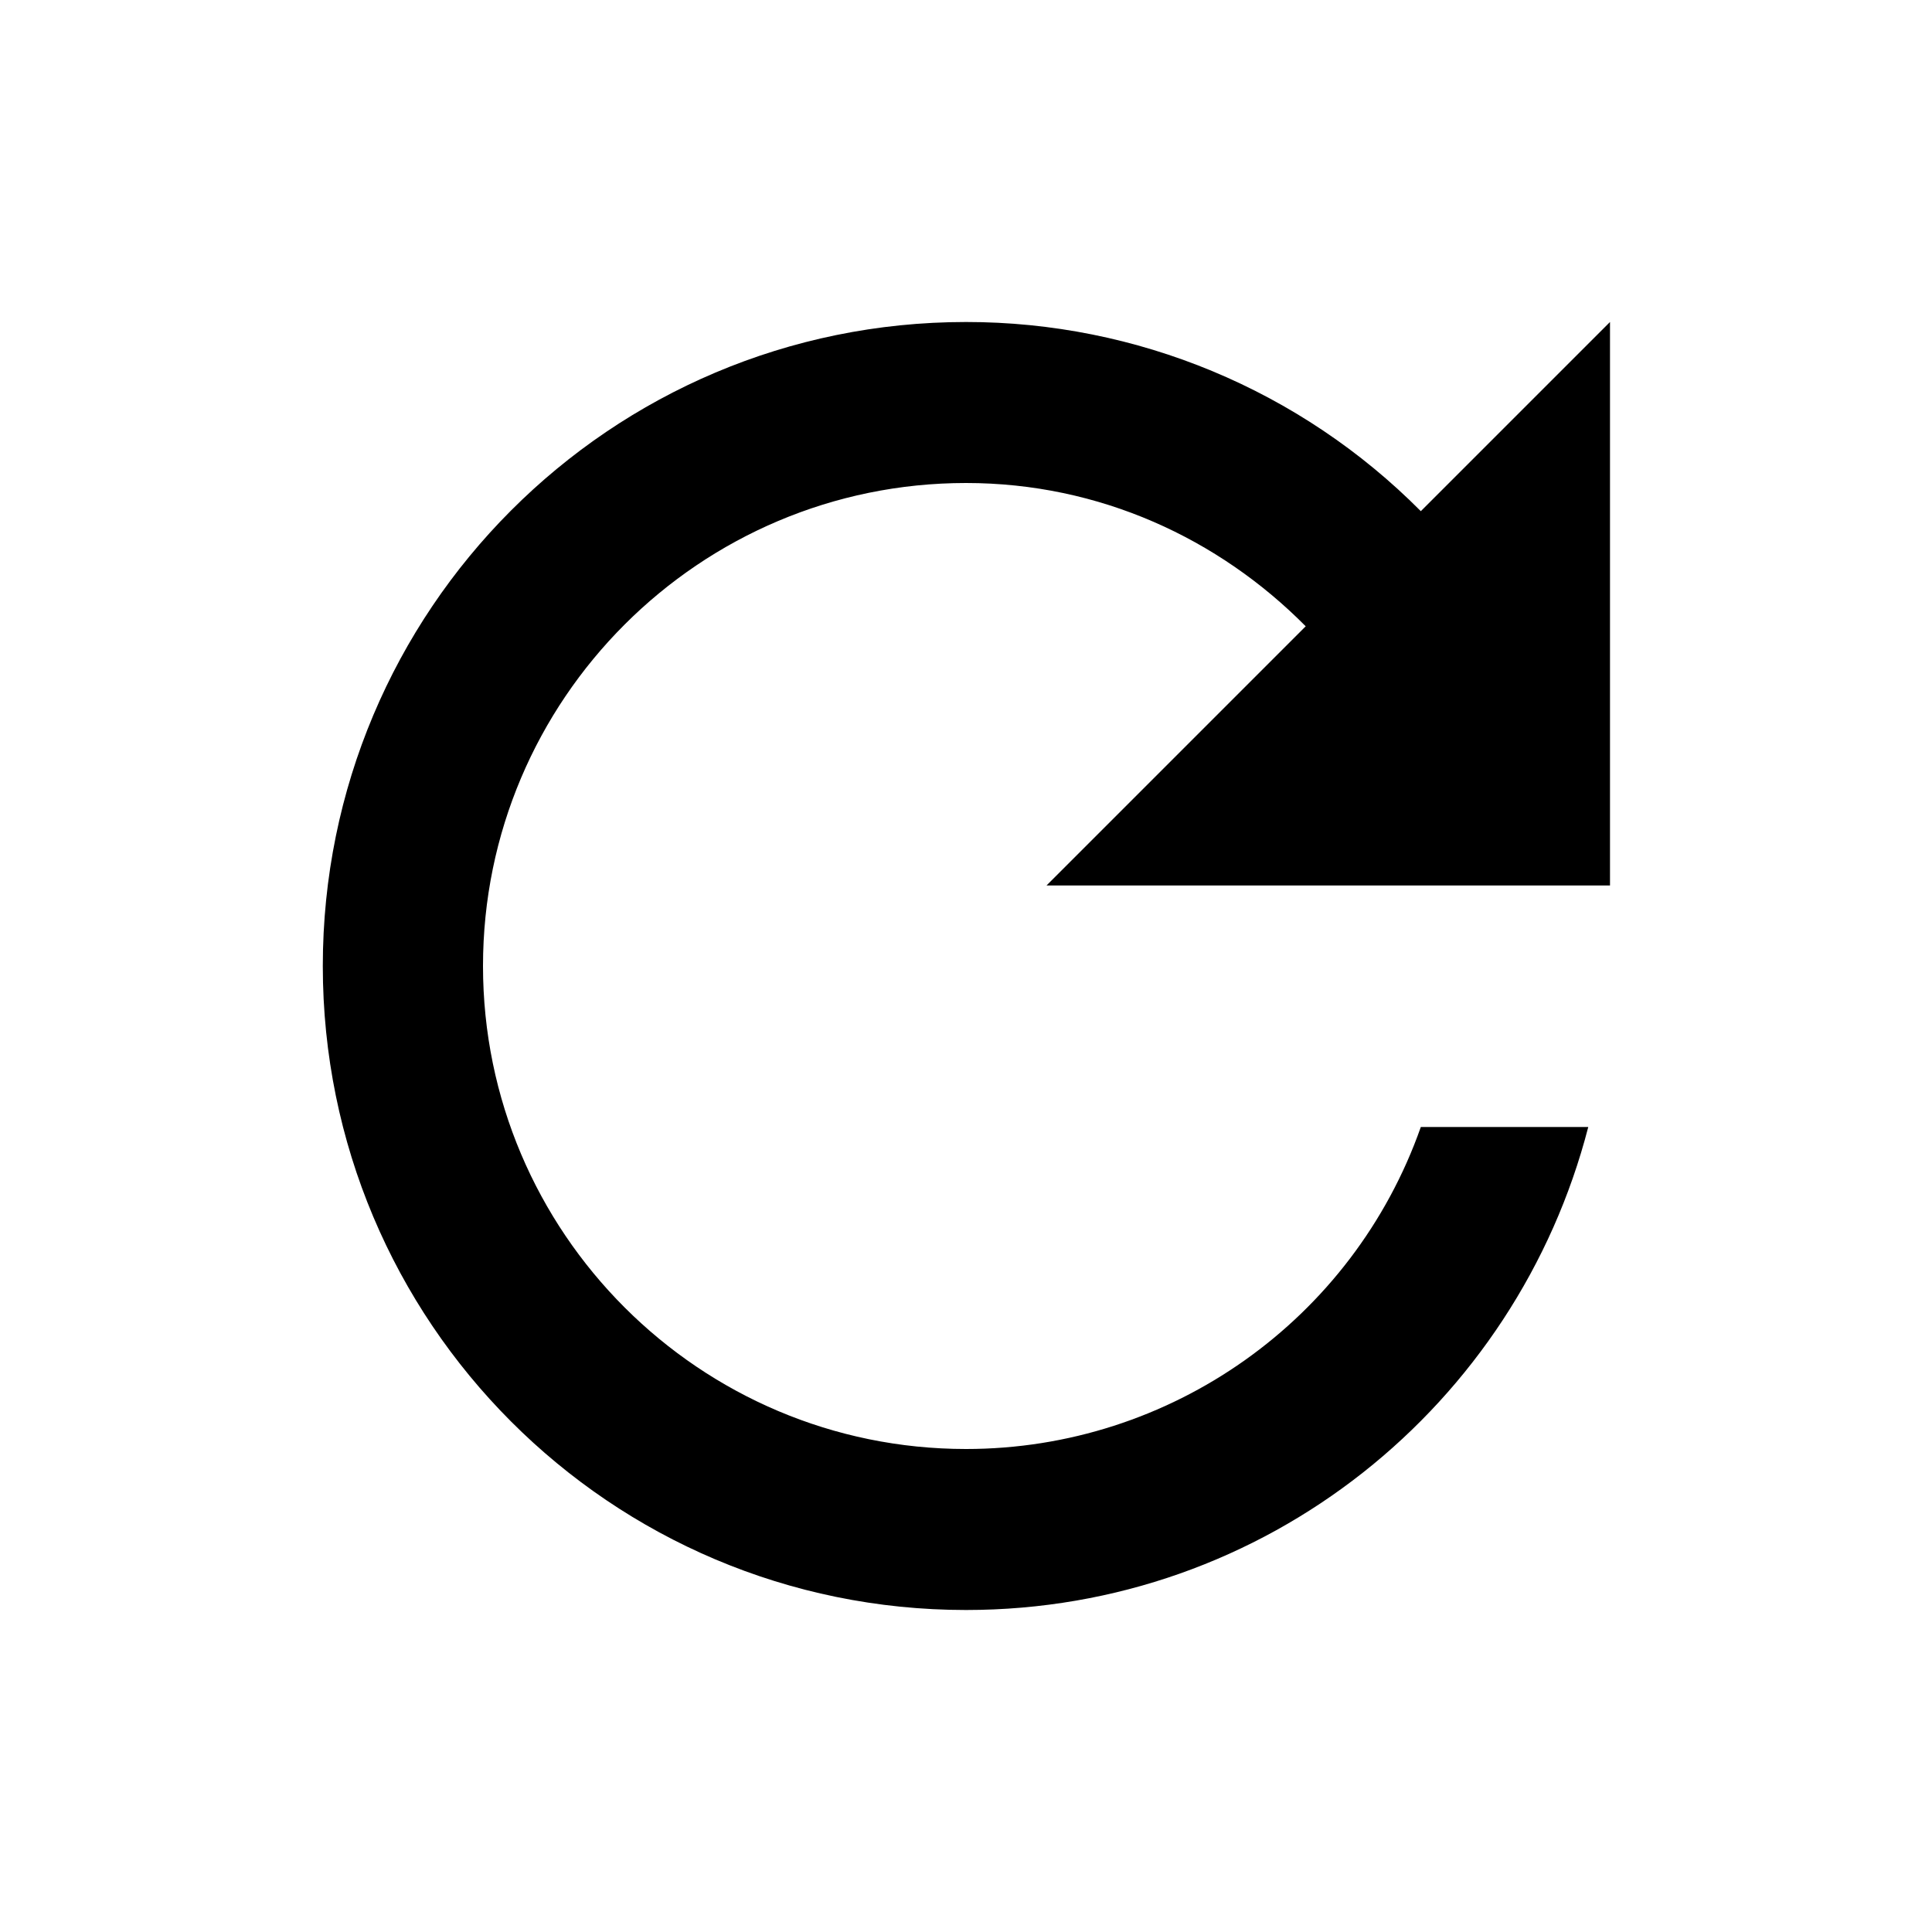
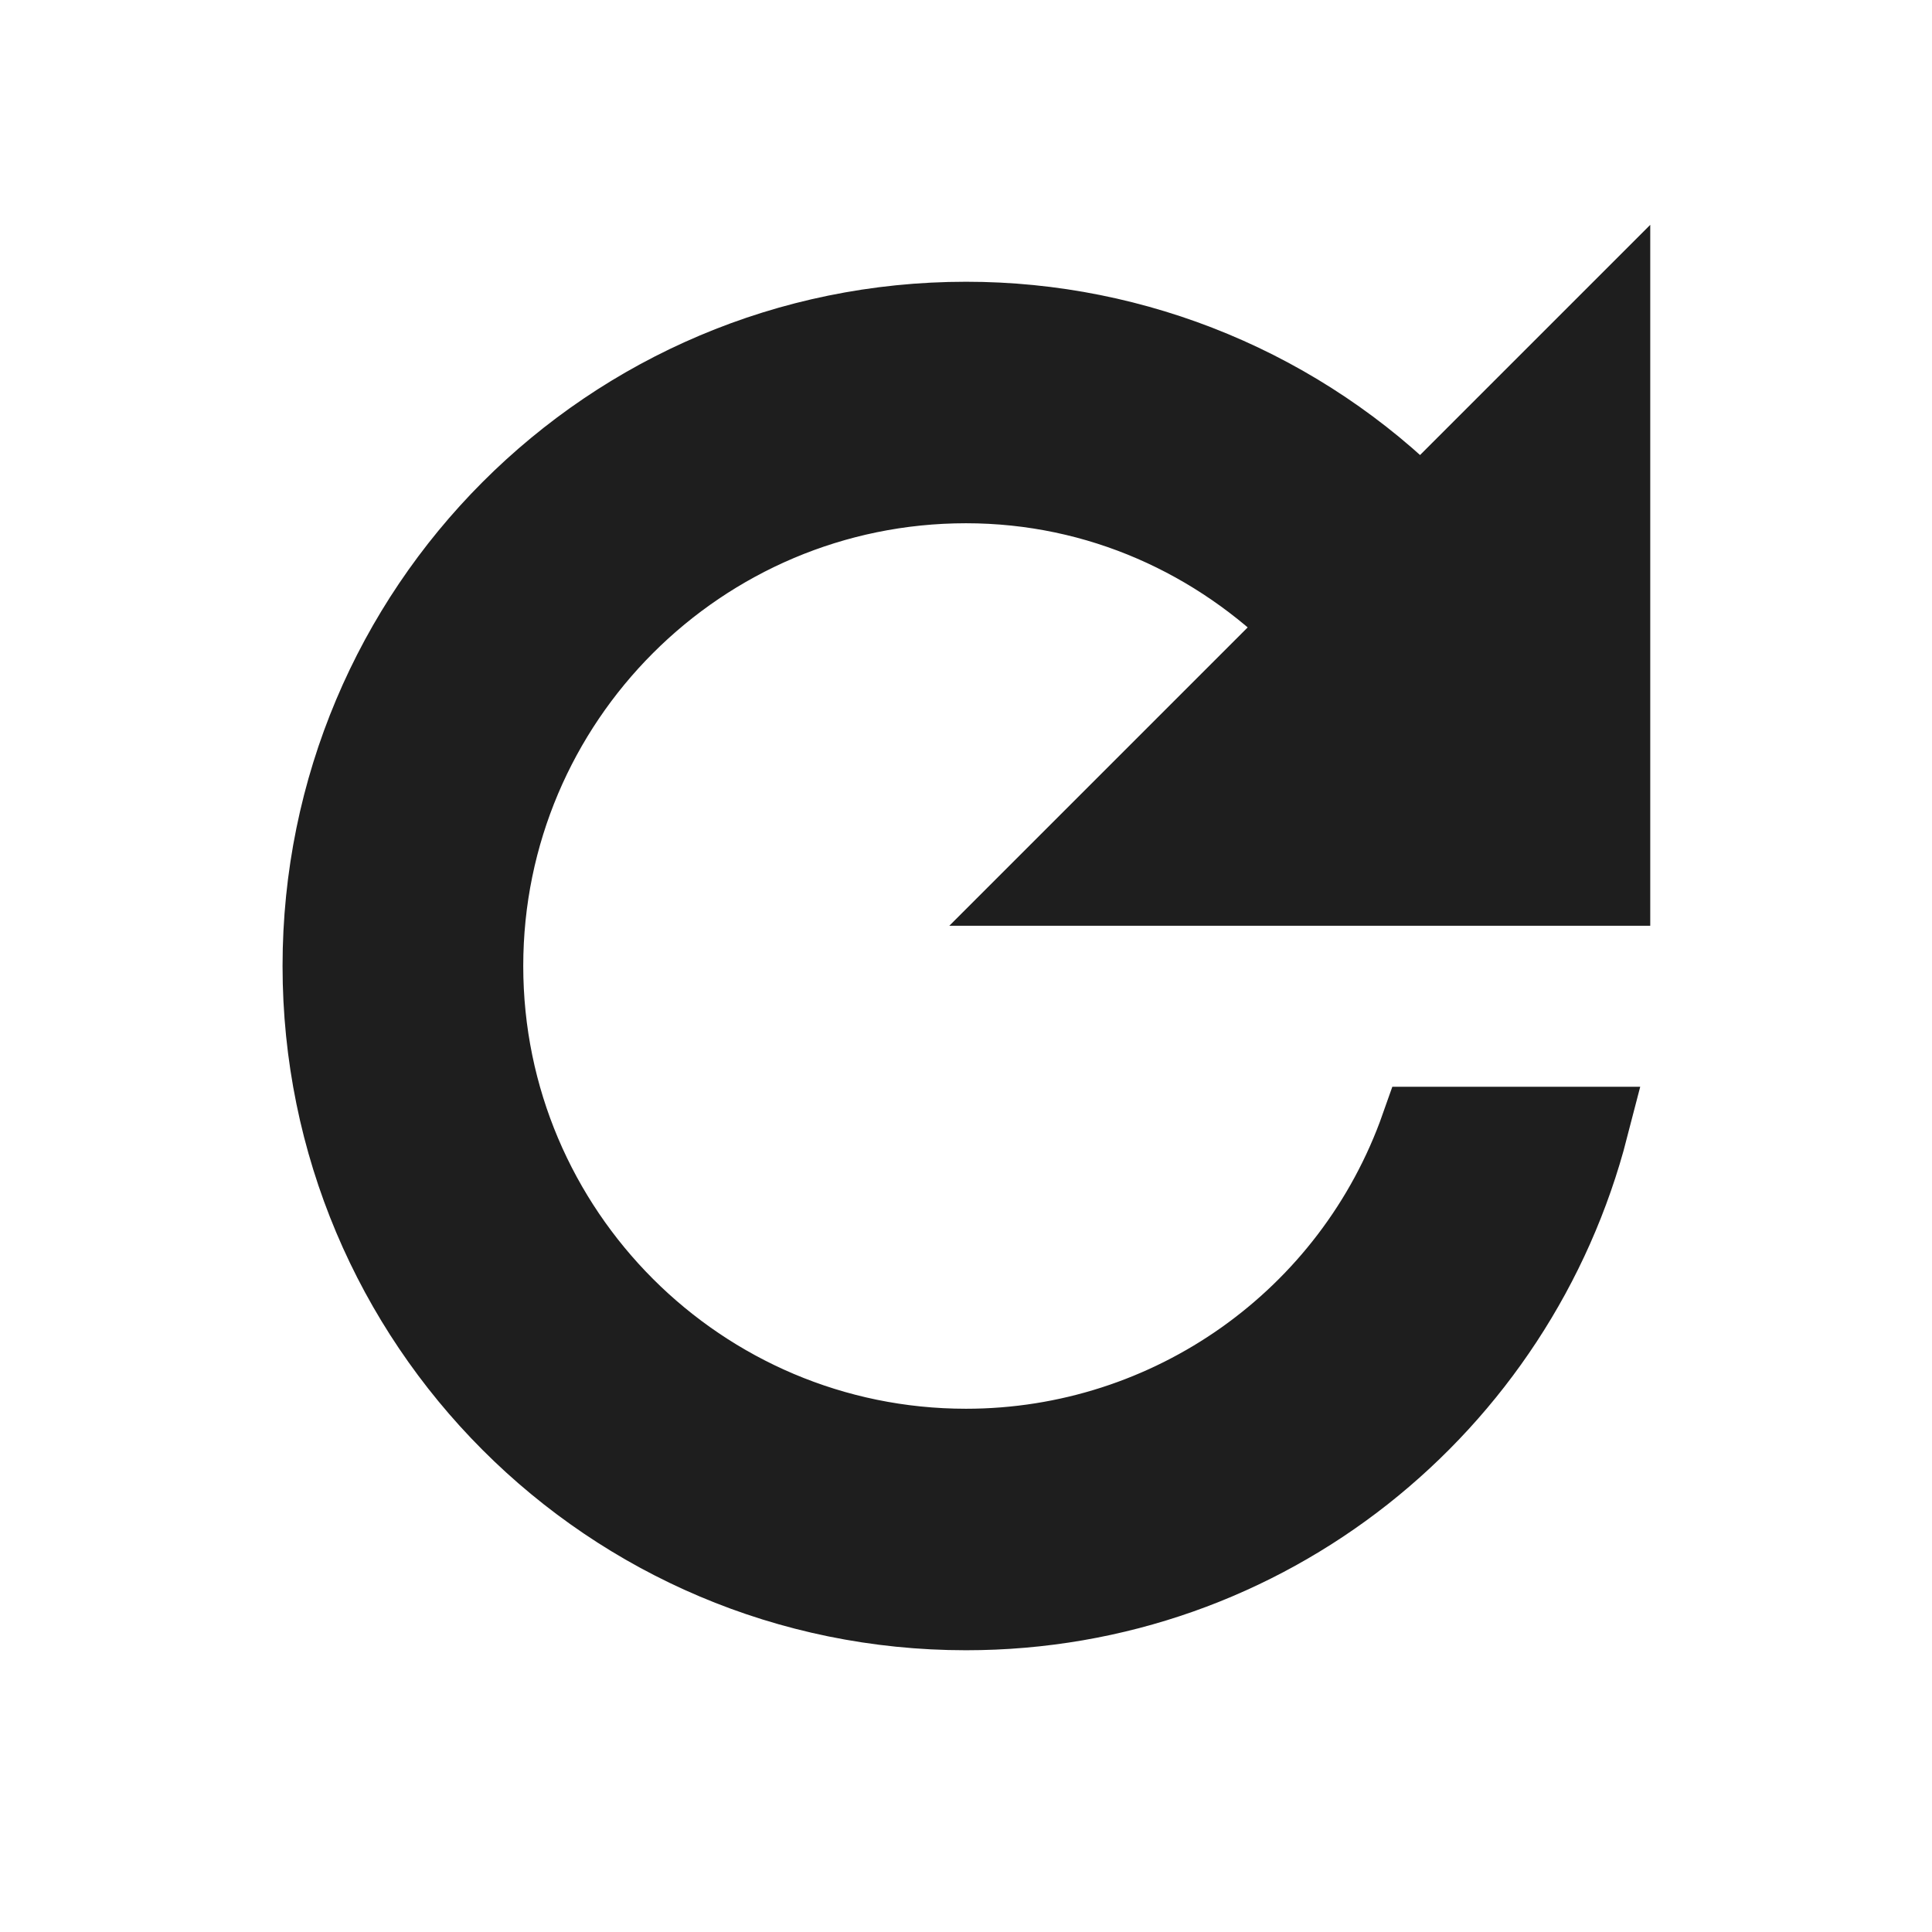
<svg xmlns="http://www.w3.org/2000/svg" width="24" height="24" viewBox="0 0 24 24">
-   <path d="M17.65 6.35A7.958 7.958 0 0 0 12 4c-4.42 0-7.99 3.58-7.99 8s3.57 8 7.99 8c3.73 0 6.84-2.55 7.73-6h-2.08A5.99 5.99 0 0 1 12 18c-3.31 0-6-2.69-6-6s2.69-6 6-6c1.66 0 3.14.69 4.22 1.78L13 11h7V4l-2.35 2.35z" />
+   <path fill="#1E1E1E" stroke="#1E1E1E" d="M17.65 6.35A7.958 7.958 0 0 0 12 4c-4.42 0-7.99 3.58-7.99 8s3.57 8 7.99 8c3.73 0 6.84-2.55 7.73-6h-2.08A5.99 5.99 0 0 1 12 18c-3.31 0-6-2.69-6-6s2.69-6 6-6c1.66 0 3.14.69 4.22 1.78L13 11h7V4l-2.35 2.35z" />
</svg>
